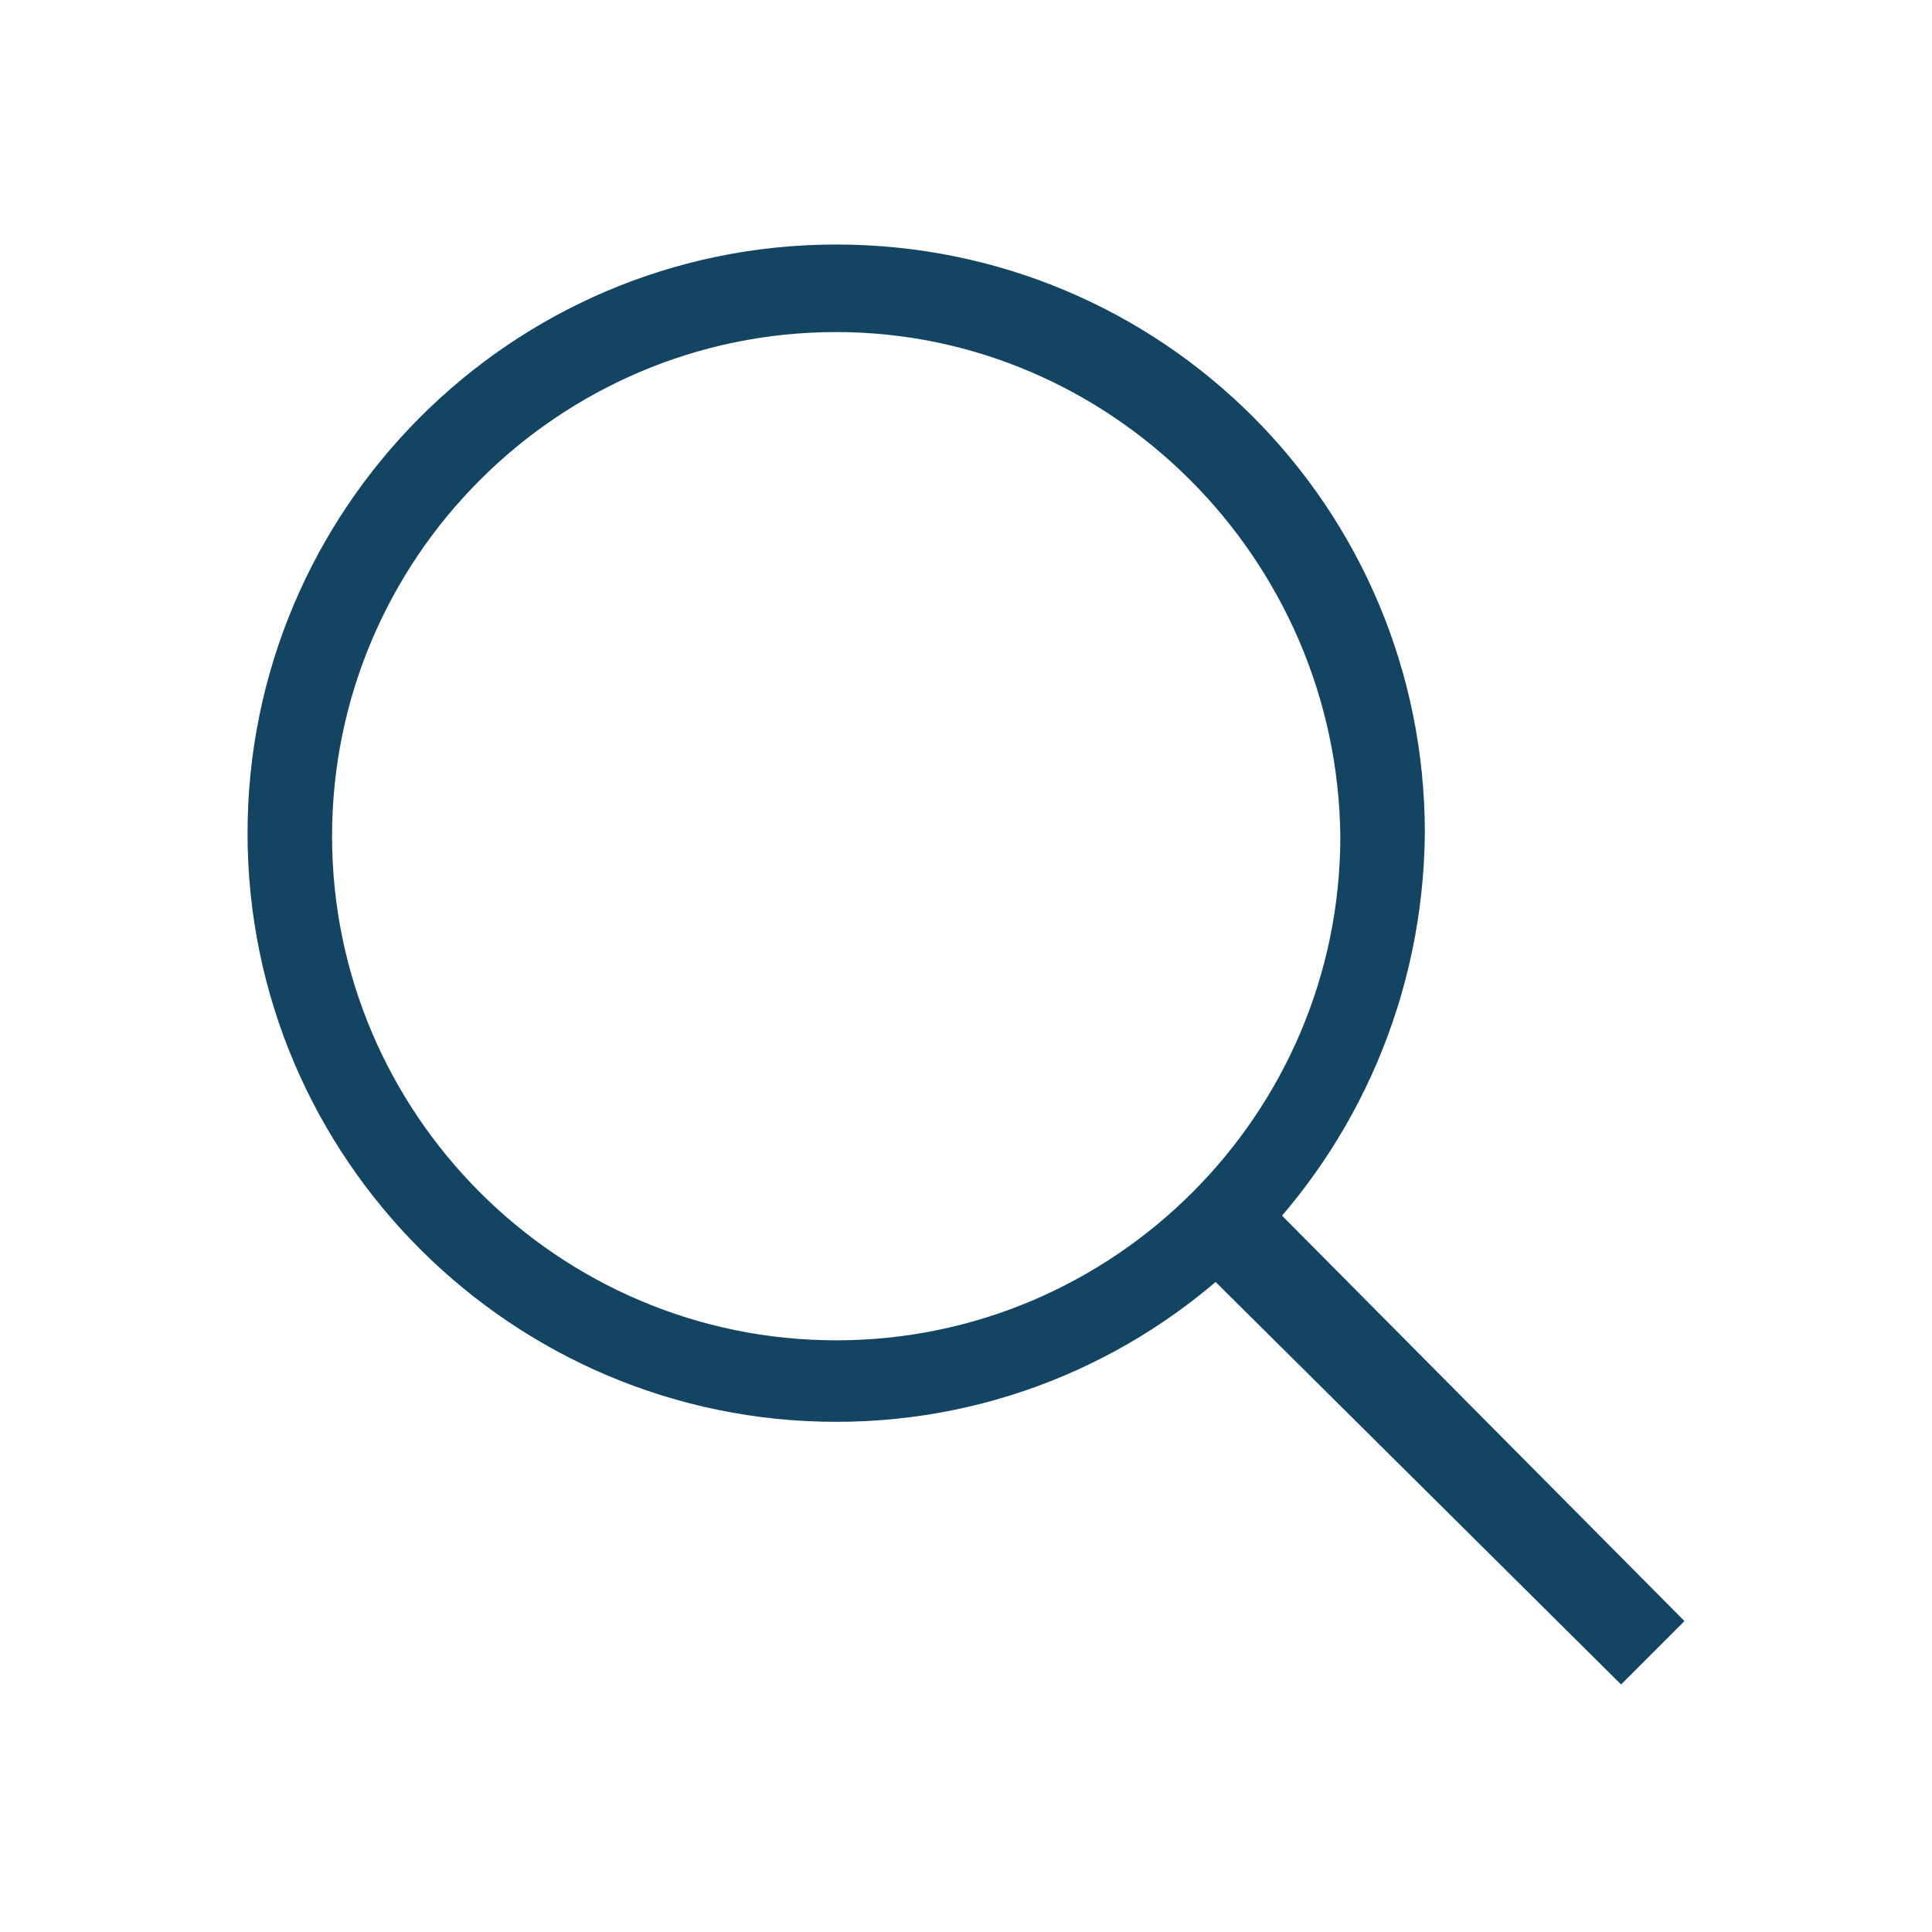
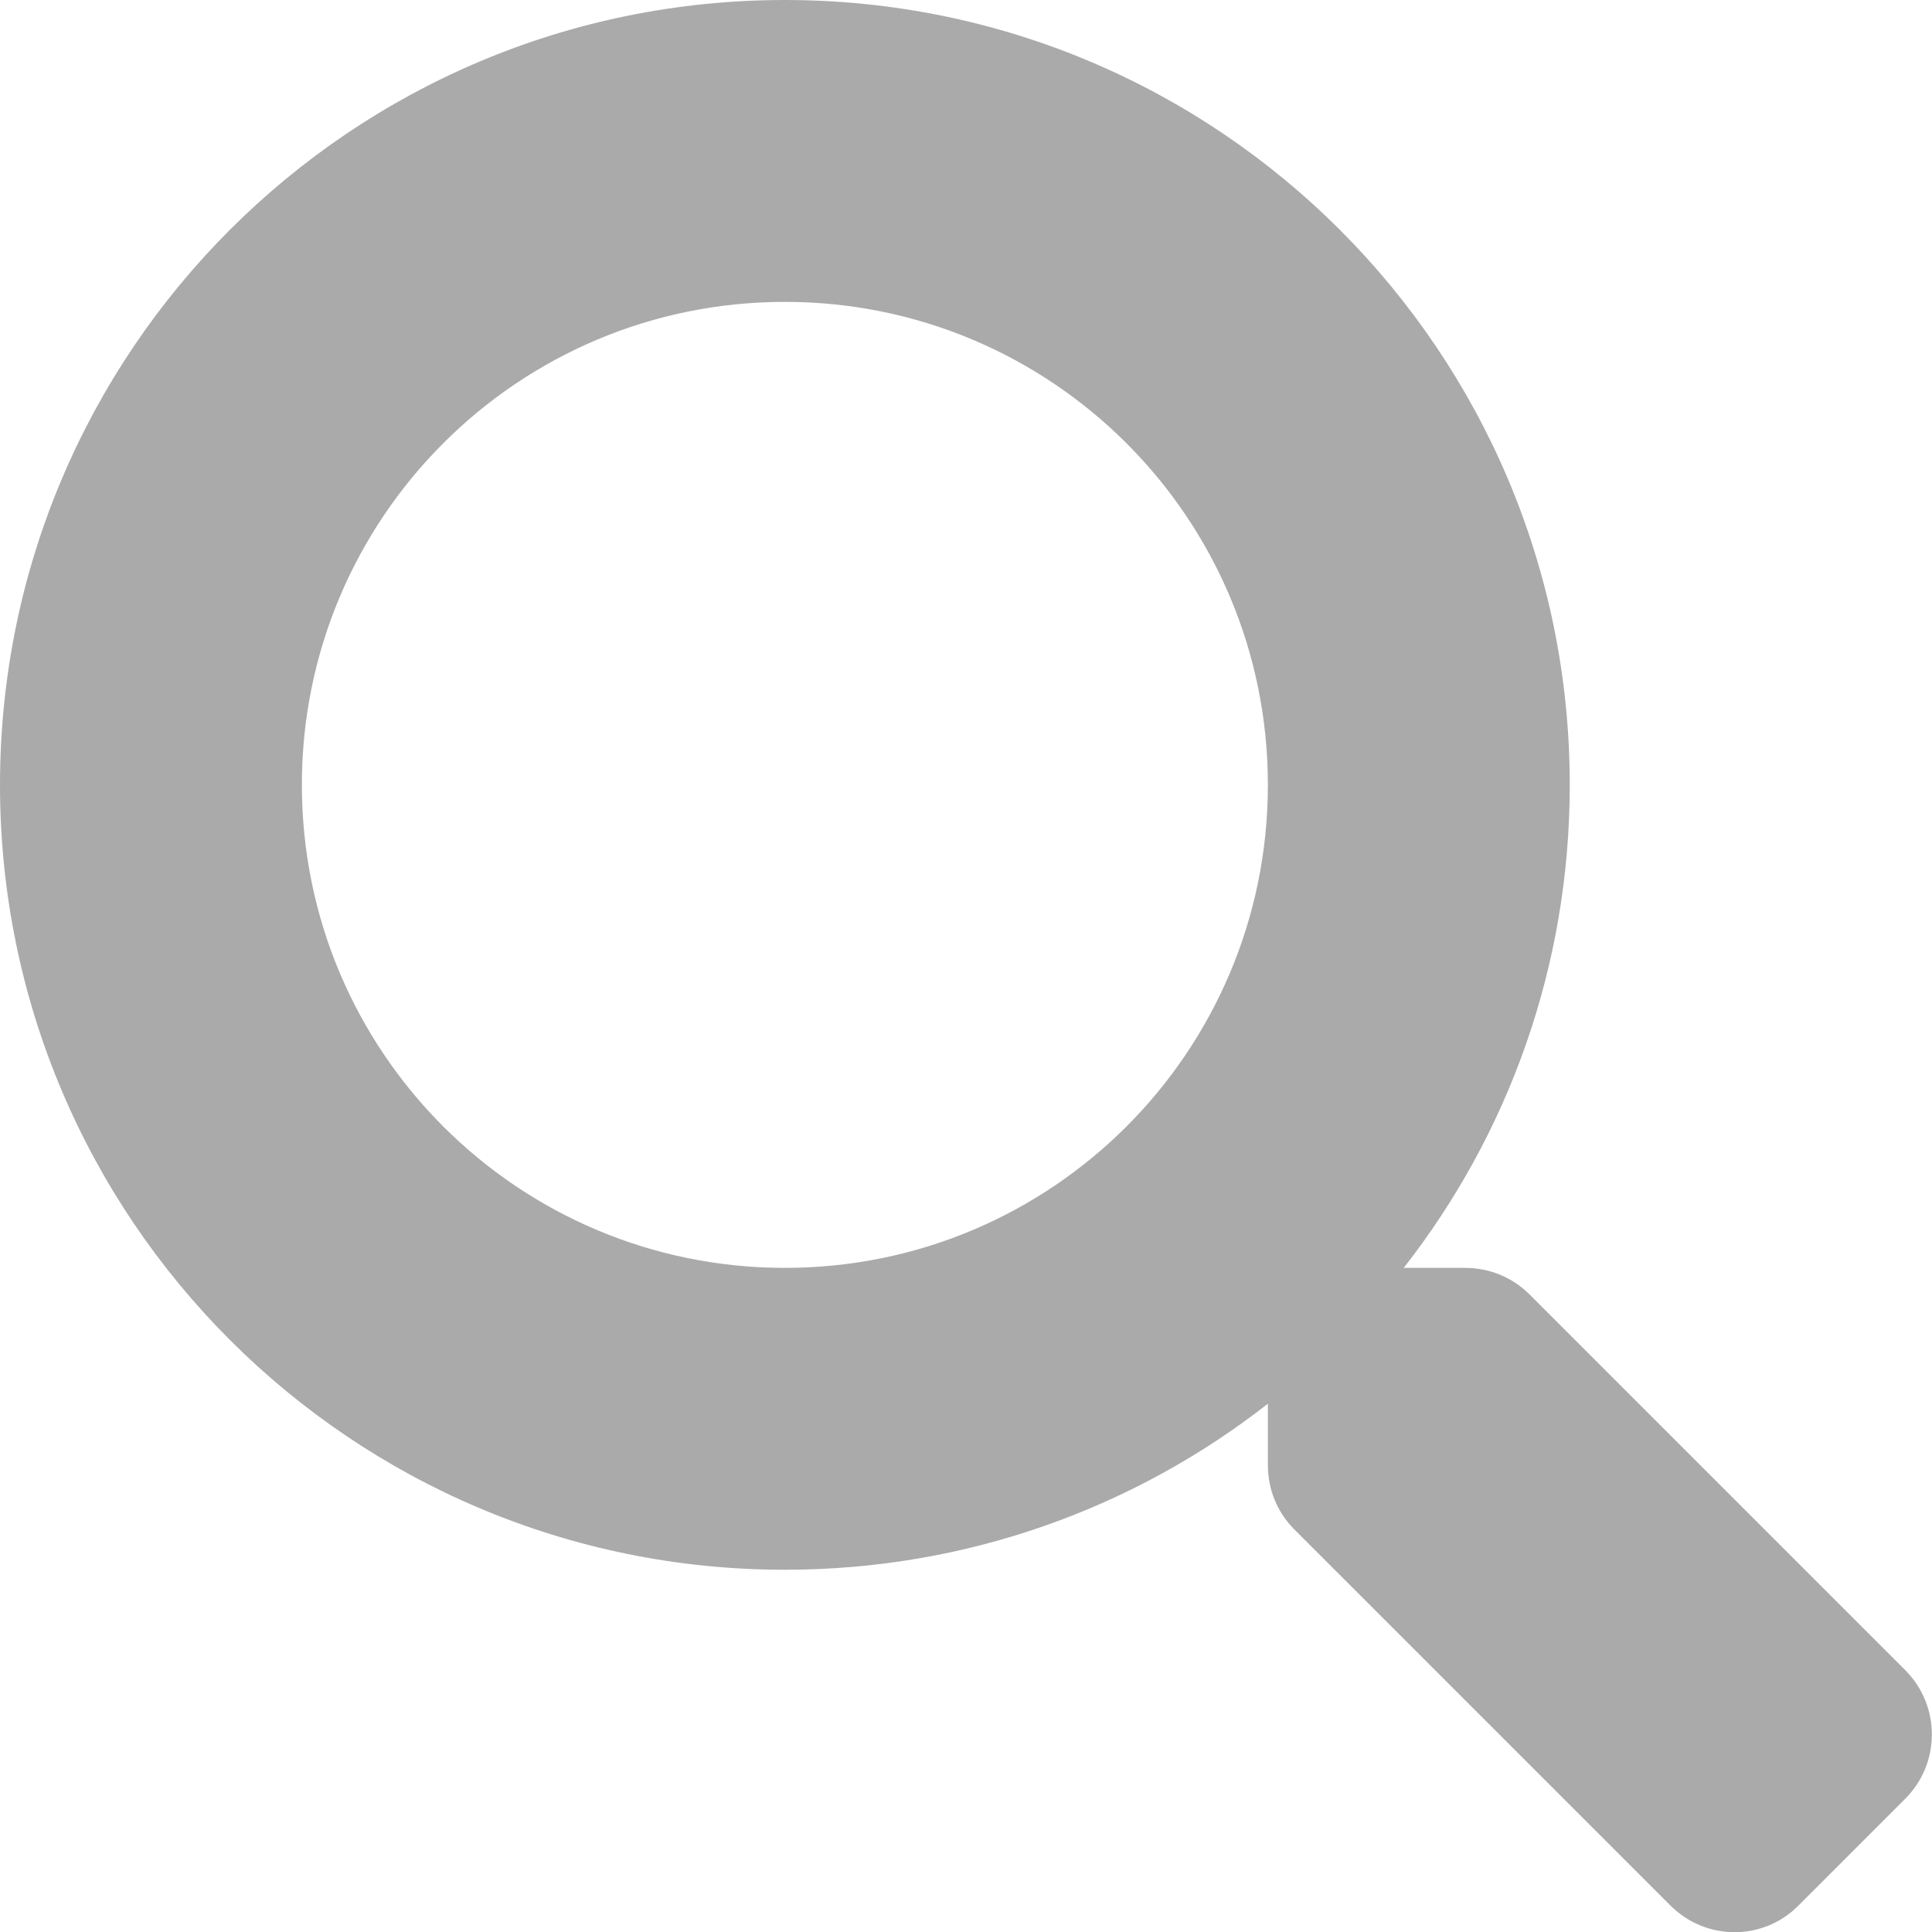
- <svg xmlns="http://www.w3.org/2000/svg" id="Layer_1" style="enable-background:new 0 0 64 64;" version="1.1" viewBox="0 0 64 64" xml:space="preserve">
-   <style type="text/css">
- 	.st0{fill:#134563;}
- </style>
-   <g>
-     <g id="Icon-Search" transform="translate(30, 230)">
-       <path class="st0" d="M-2.3-182.9c-10.7,0-19.5-8.7-19.5-19.5c0-10.7,8.7-19.5,19.5-19.5s19.5,8.7,19.5,19.5     C17.1-191.6,8.4-182.9-2.3-182.9L-2.3-182.9z M-2.3-219c-9.2,0-16.7,7.5-16.7,16.7c0,9.2,7.5,16.7,16.7,16.7s16.7-7.5,16.7-16.7     C14.3-211.5,6.8-219-2.3-219L-2.3-219z" id="Fill-1" />
-       <polyline class="st0" id="Fill-2" points="23.7,-174.2 10.1,-187.7 12.3,-189.9 25.8,-176.3 23.7,-174.2    " />
-     </g>
-   </g>
+ <svg xmlns="http://www.w3.org/2000/svg" aria-hidden="true" focusable="false" data-prefix="fas" data-icon="search" class="svg-inline--fa fa-search fa-w-16" role="img" viewBox="0 0 512 512">
+   <path fill="#AAA" d="M505 442.7L405.3 343c-4.5-4.5-10.6-7-17-7H372c27.6-35.3 44-79.7 44-128C416 93.1 322.9 0 208 0S0 93.1 0 208s93.1 208 208 208c48.3 0 92.7-16.4 128-44v16.3c0 6.4 2.5 12.5 7 17l99.7 99.7c9.4 9.4 24.6 9.4 33.9 0l28.3-28.3c9.4-9.4 9.4-24.6.1-34zM208 336c-70.7 0-128-57.2-128-128 0-70.7 57.2-128 128-128 70.7 0 128 57.2 128 128 0 70.7-57.2 128-128 128z" />
</svg>
